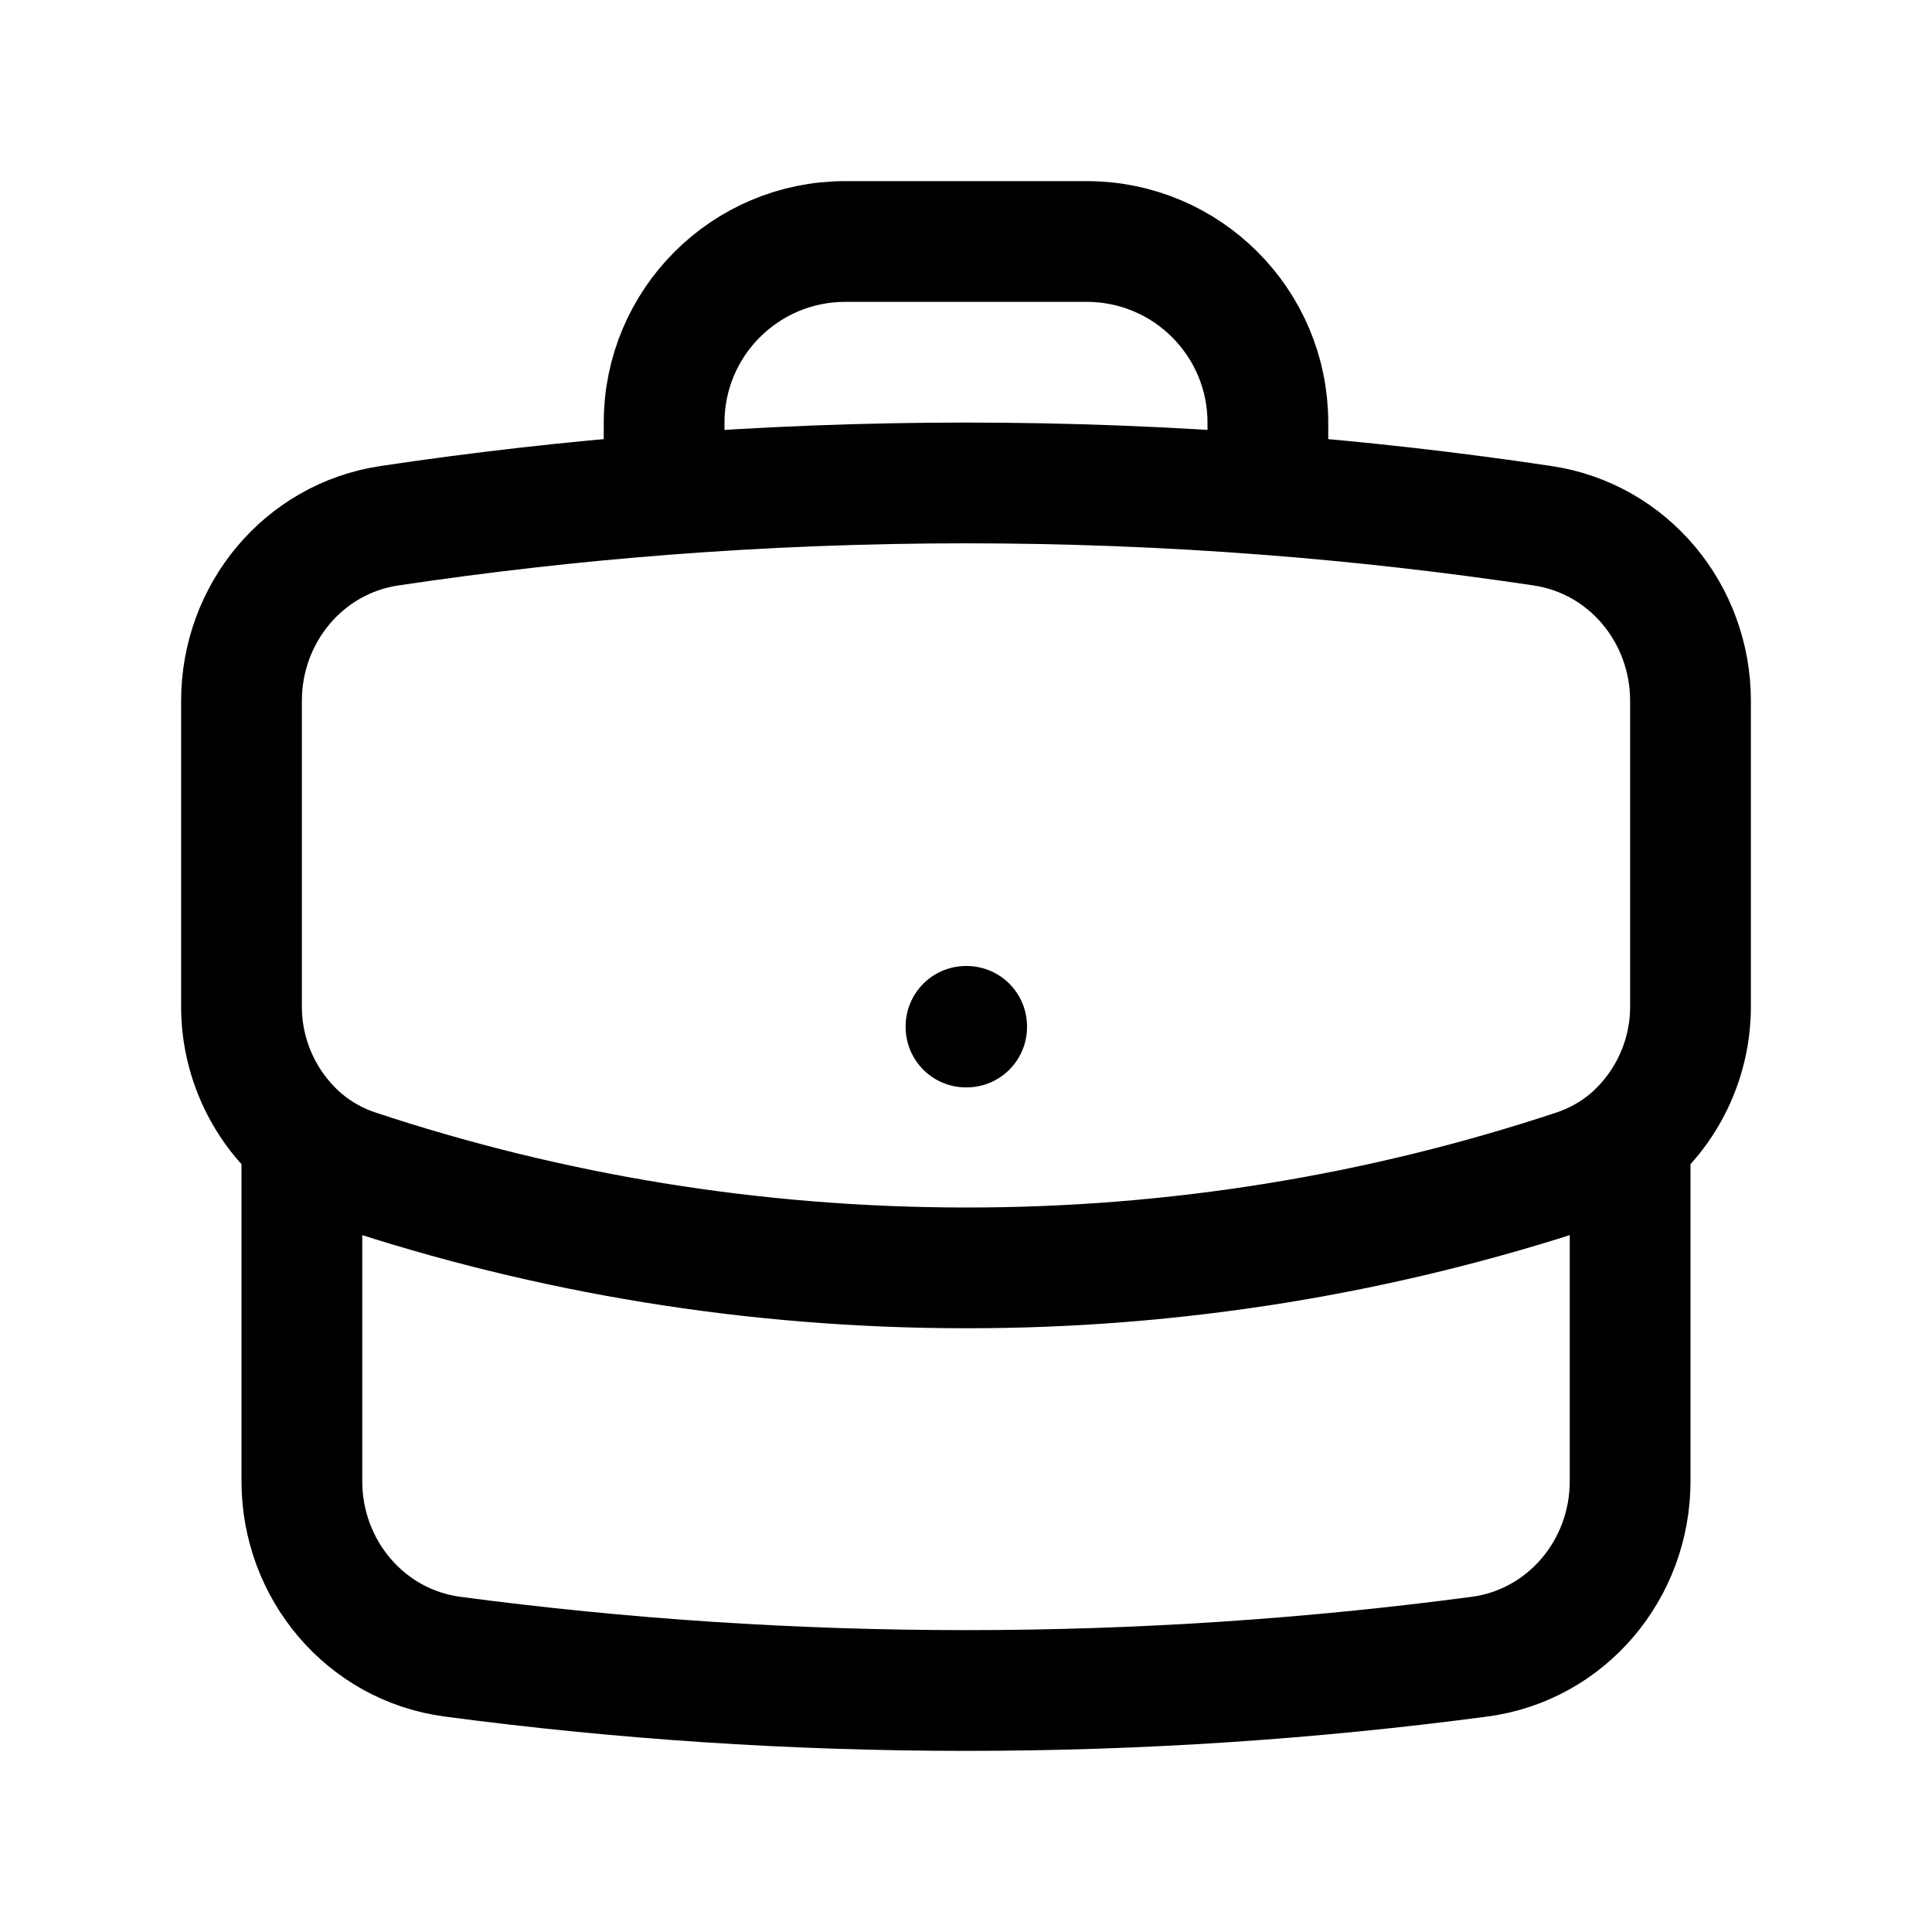
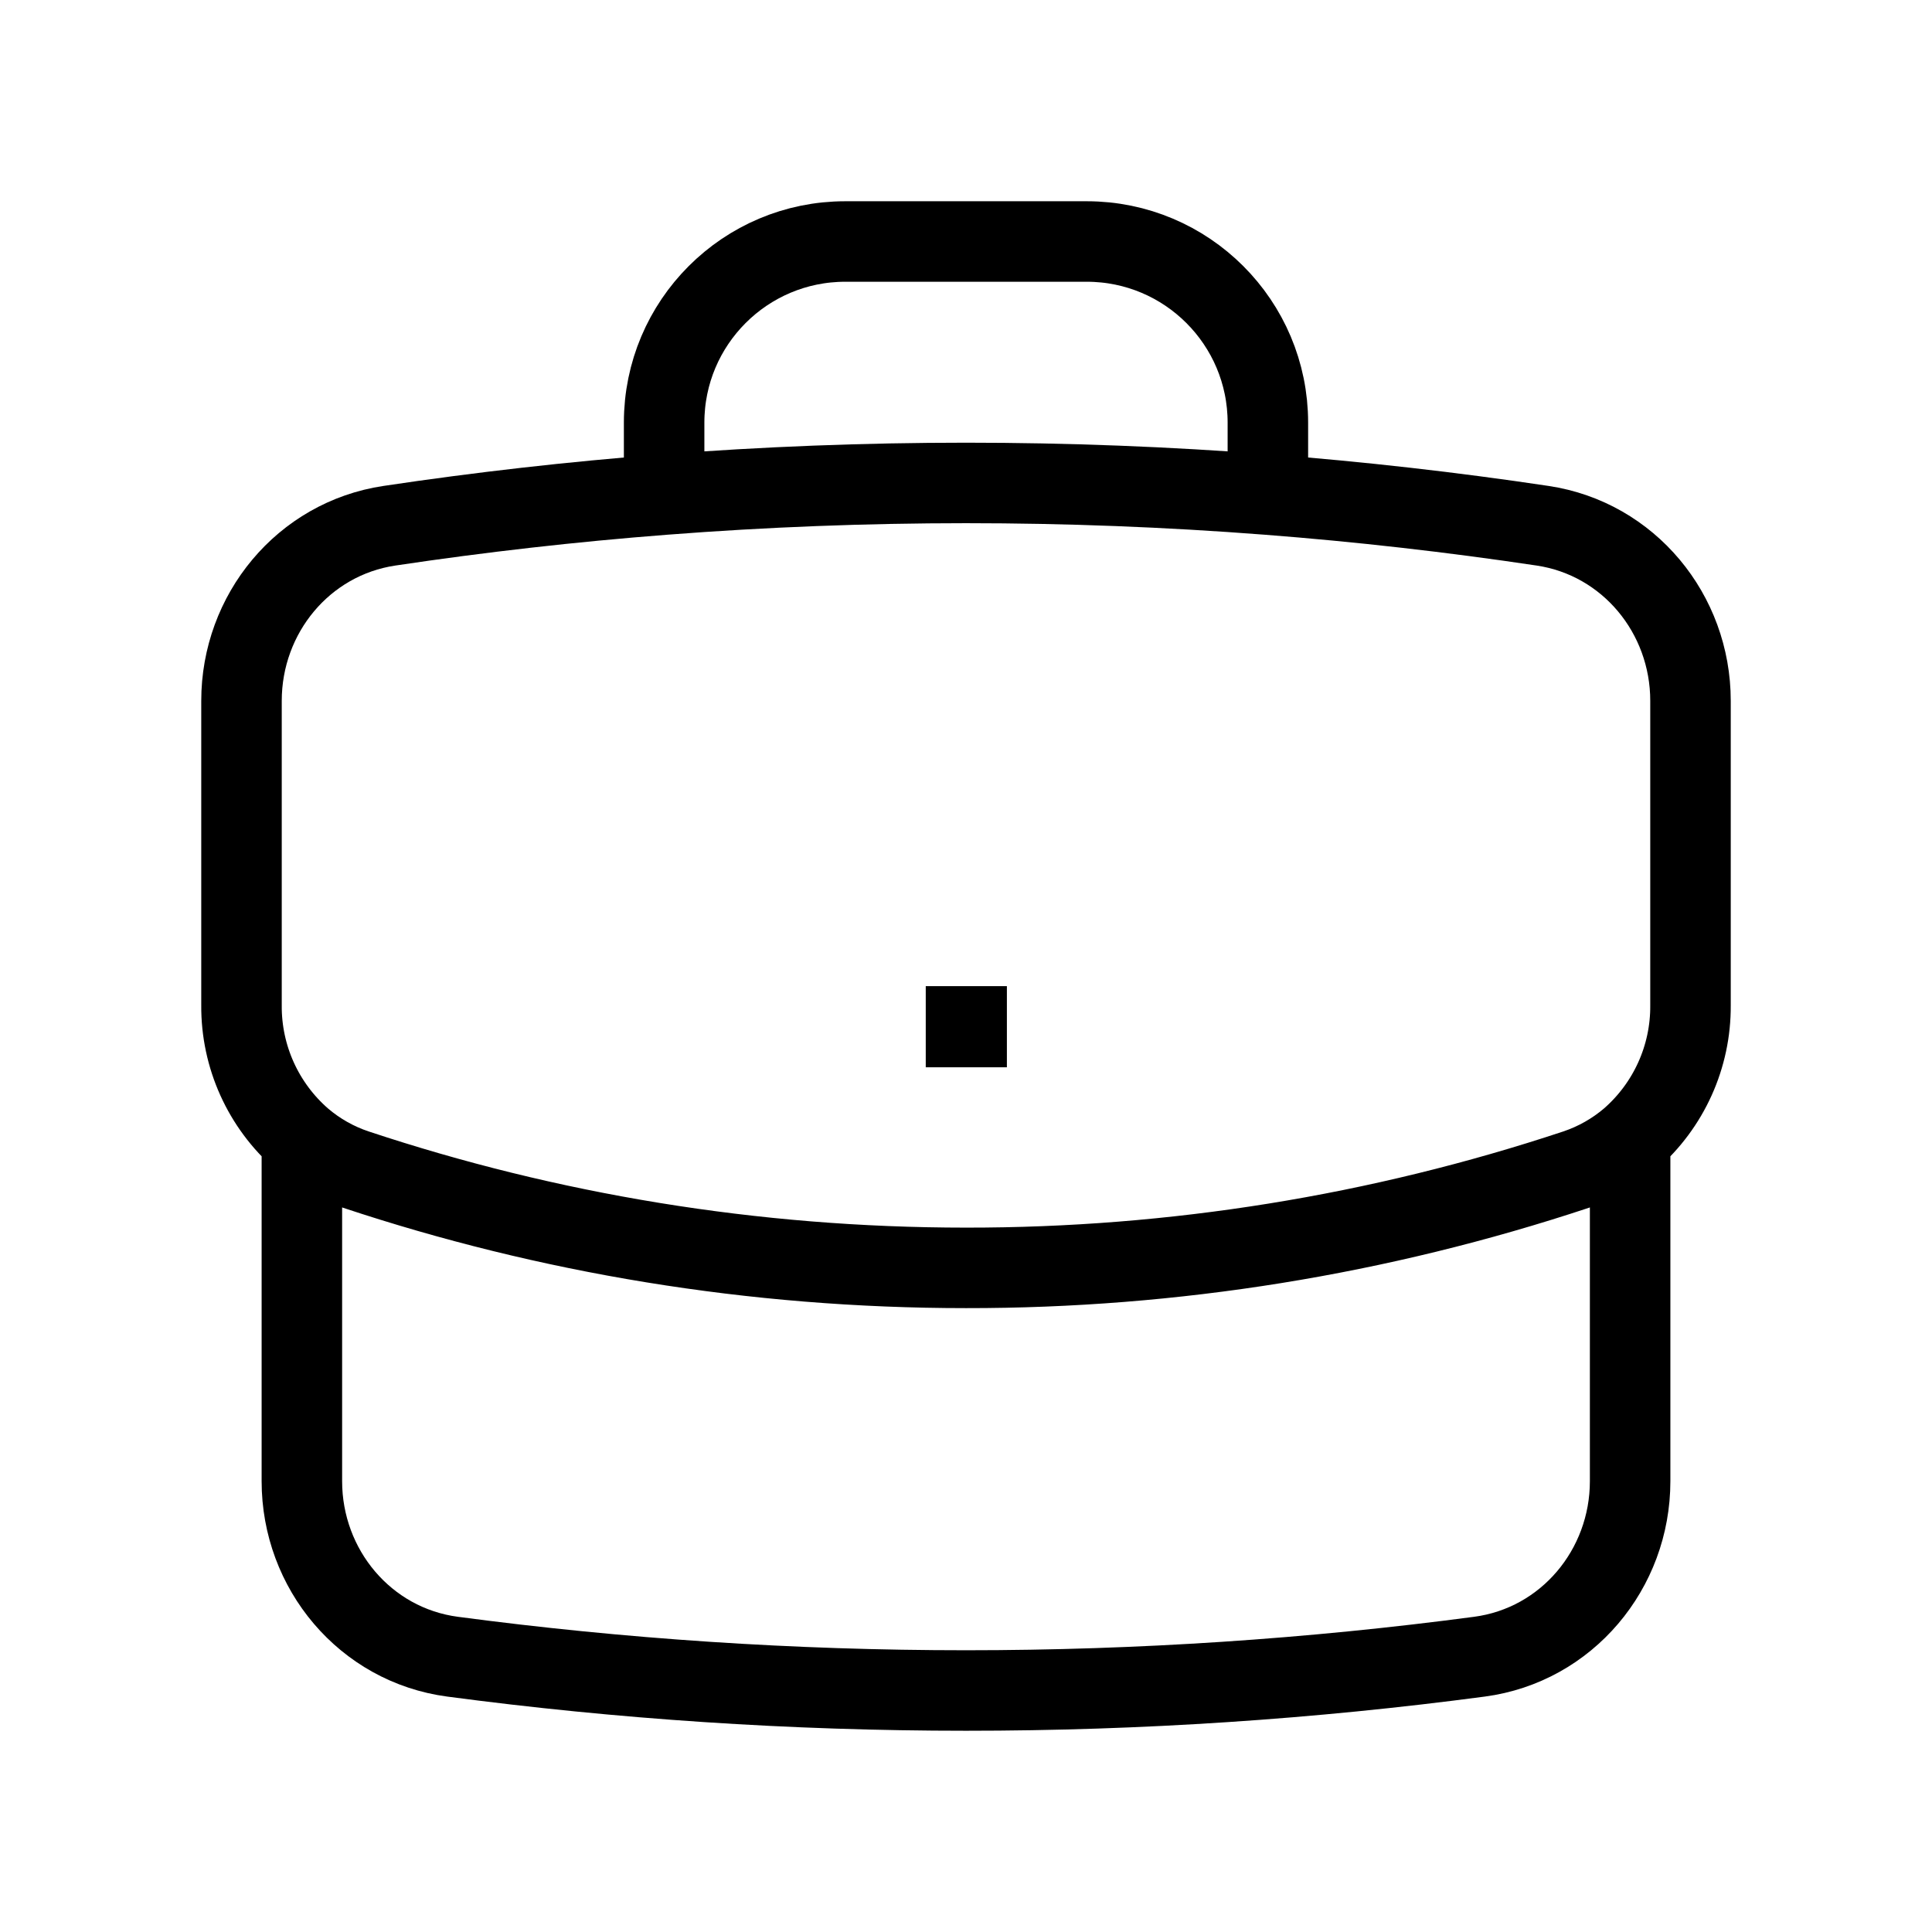
- <svg xmlns="http://www.w3.org/2000/svg" fill="none" viewBox="0 0 24 24" stroke-width="1.5" stroke="currentColor" class="w-6 h-6">
-   <path stroke-linecap="round" stroke-linejoin="round" d="M20.25 14.15v4.25c0 1.094-.787 2.036-1.872 2.18-2.087.277-4.216.42-6.378.42s-4.291-.143-6.378-.42c-1.085-.144-1.872-1.086-1.872-2.18v-4.25m16.5 0a2.18 2.18 0 00.75-1.661V8.706c0-1.081-.768-2.015-1.837-2.175a48.114 48.114 0 00-3.413-.387m4.5 8.006c-.194.165-.42.295-.673.38A23.978 23.978 0 0112 15.75c-2.648 0-5.195-.429-7.577-1.22a2.016 2.016 0 01-.673-.38m0 0A2.18 2.18 0 013 12.489V8.706c0-1.081.768-2.015 1.837-2.175a48.111 48.111 0 013.413-.387m7.5 0V5.25A2.25 2.25 0 0013.5 3h-3a2.25 2.25 0 00-2.25 2.25v.894m7.5 0a48.667 48.667 0 00-7.5 0M12 12.75h.008v.008H12v-.008z" />
+ <svg xmlns="http://www.w3.org/2000/svg" fill="none" viewBox="0 0 24 24" strokeWidth="1.5" stroke="currentColor" class="w-6 h-6">
+   <path strokeLinecap="round" strokeLinejoin="round" d="M20.25 14.15v4.25c0 1.094-.787 2.036-1.872 2.18-2.087.277-4.216.42-6.378.42s-4.291-.143-6.378-.42c-1.085-.144-1.872-1.086-1.872-2.18v-4.25m16.5 0a2.18 2.18 0 00.75-1.661V8.706c0-1.081-.768-2.015-1.837-2.175a48.114 48.114 0 00-3.413-.387m4.5 8.006c-.194.165-.42.295-.673.38A23.978 23.978 0 0112 15.75c-2.648 0-5.195-.429-7.577-1.22a2.016 2.016 0 01-.673-.38m0 0A2.18 2.18 0 013 12.489V8.706c0-1.081.768-2.015 1.837-2.175a48.111 48.111 0 013.413-.387m7.5 0V5.25A2.25 2.25 0 0013.5 3h-3a2.25 2.25 0 00-2.25 2.25v.894m7.5 0a48.667 48.667 0 00-7.5 0M12 12.75h.008v.008H12v-.008z" />
</svg>
